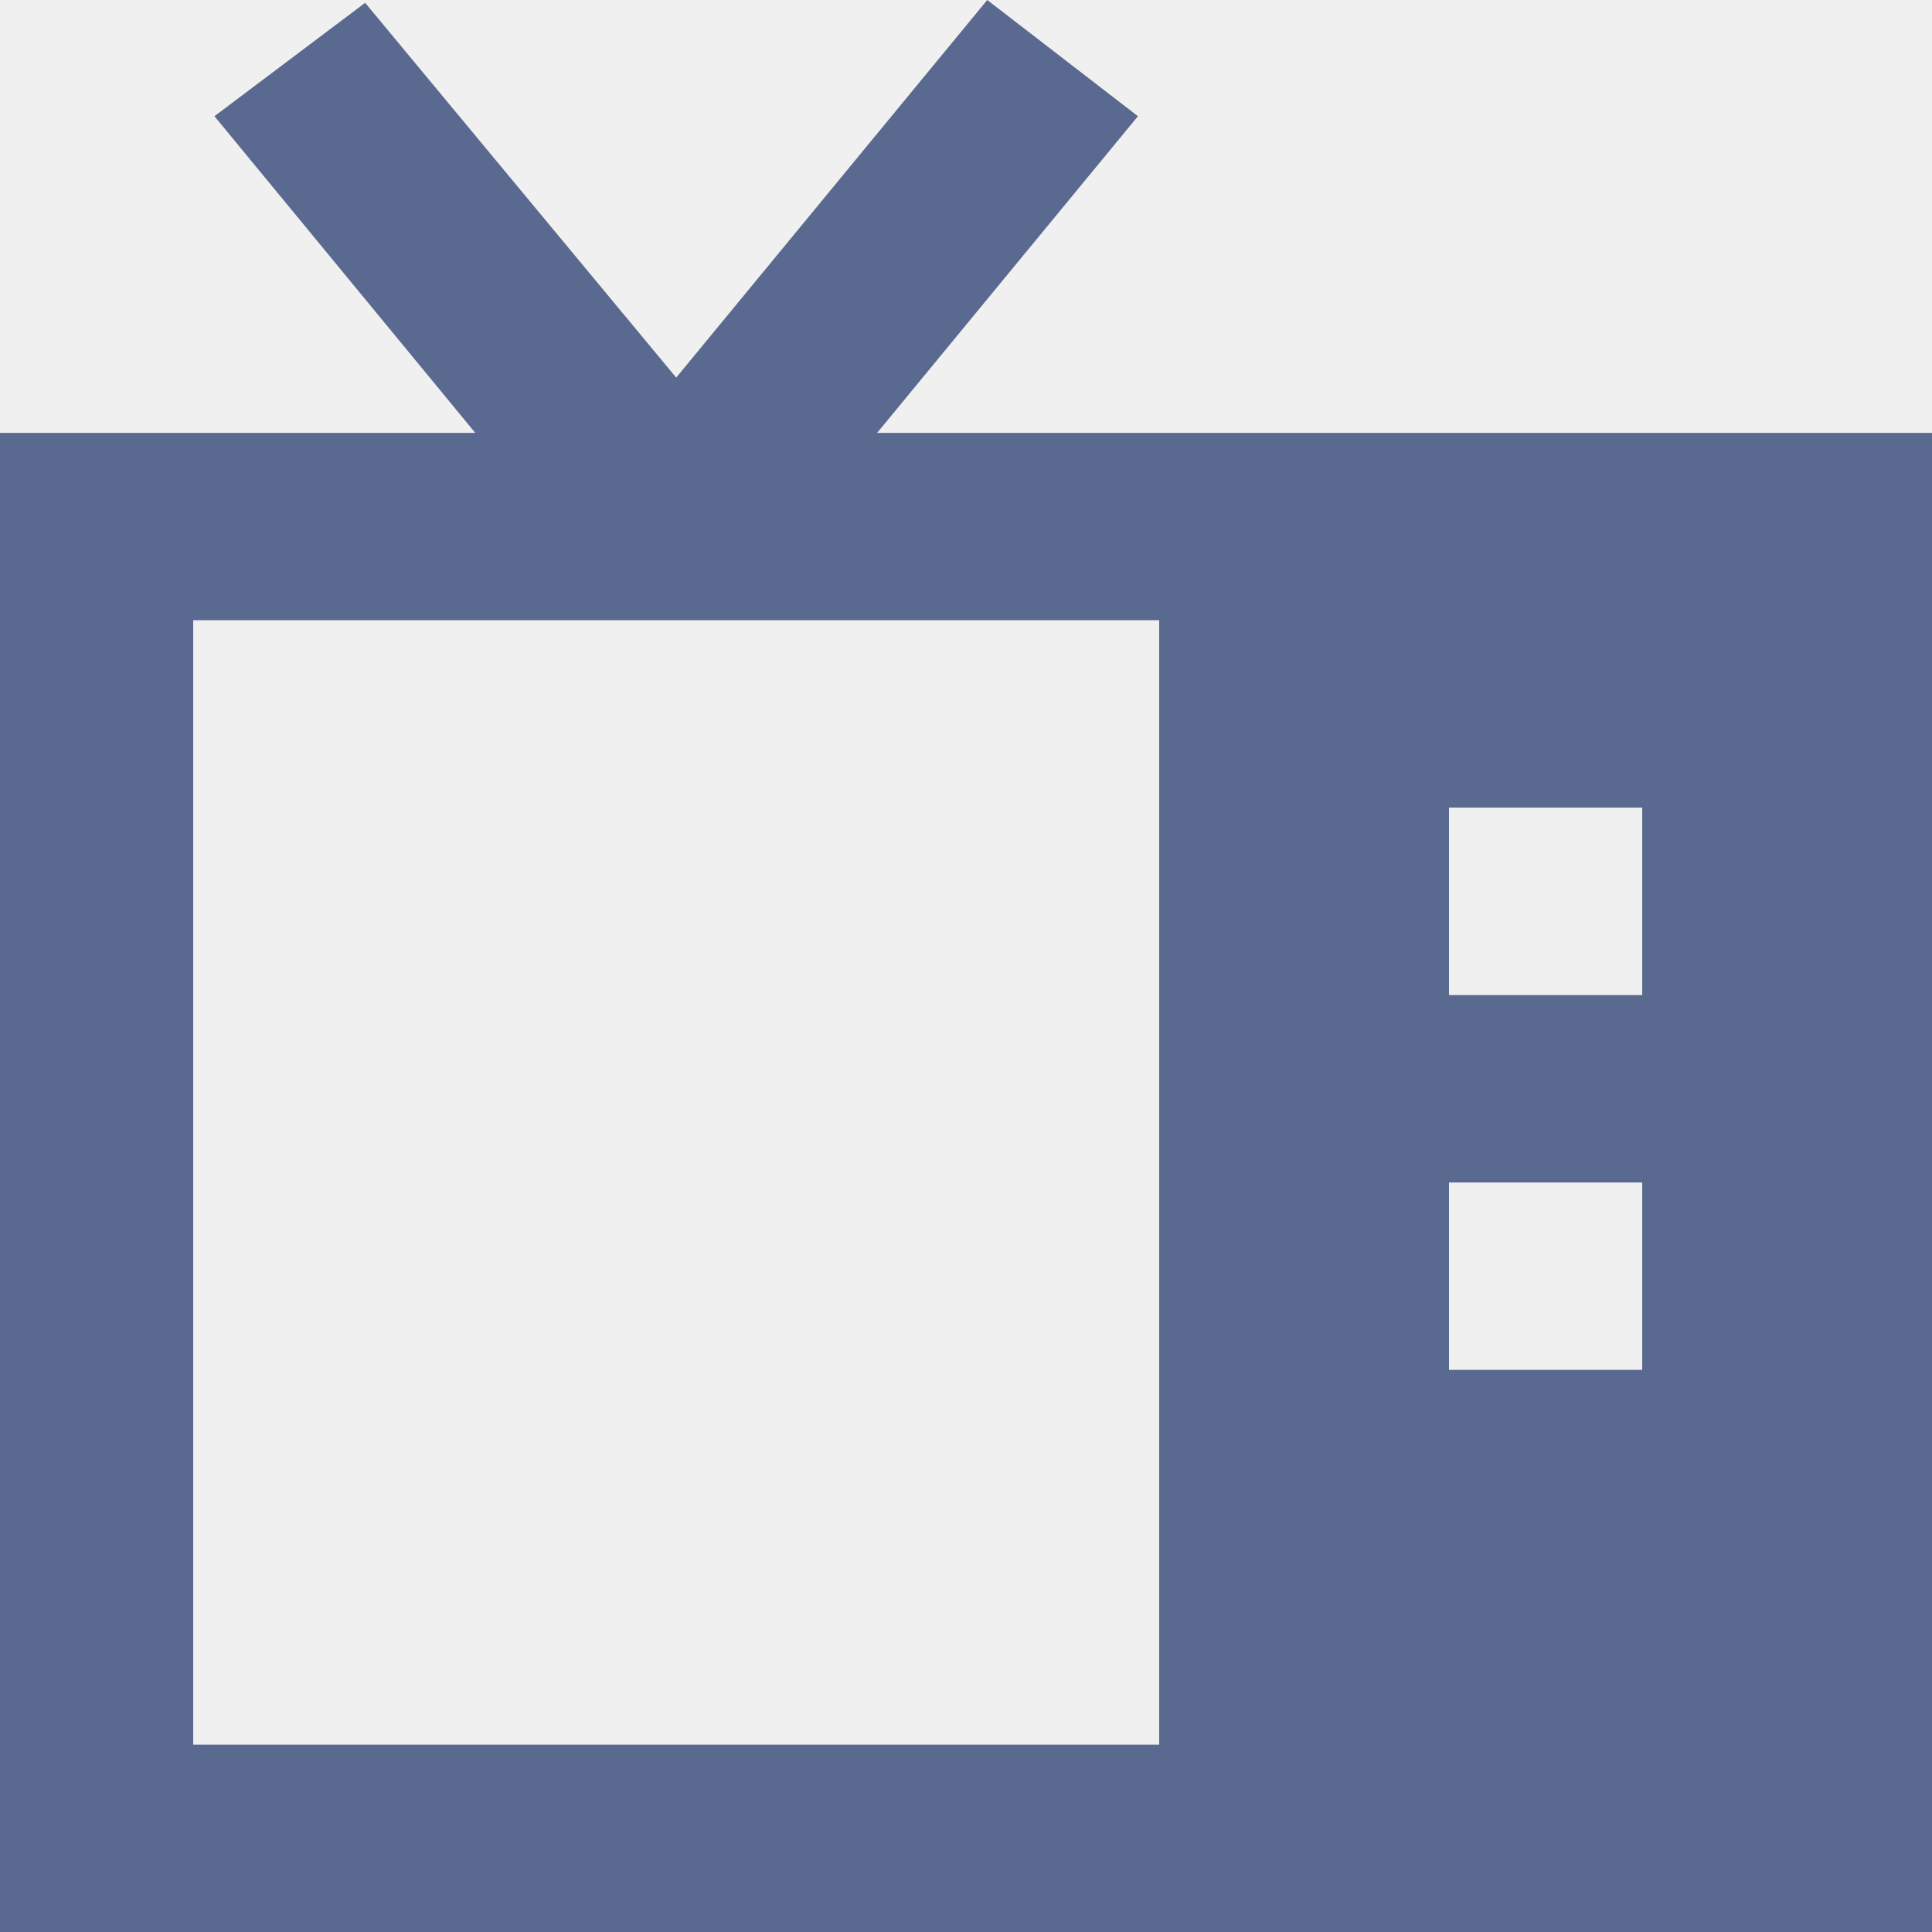
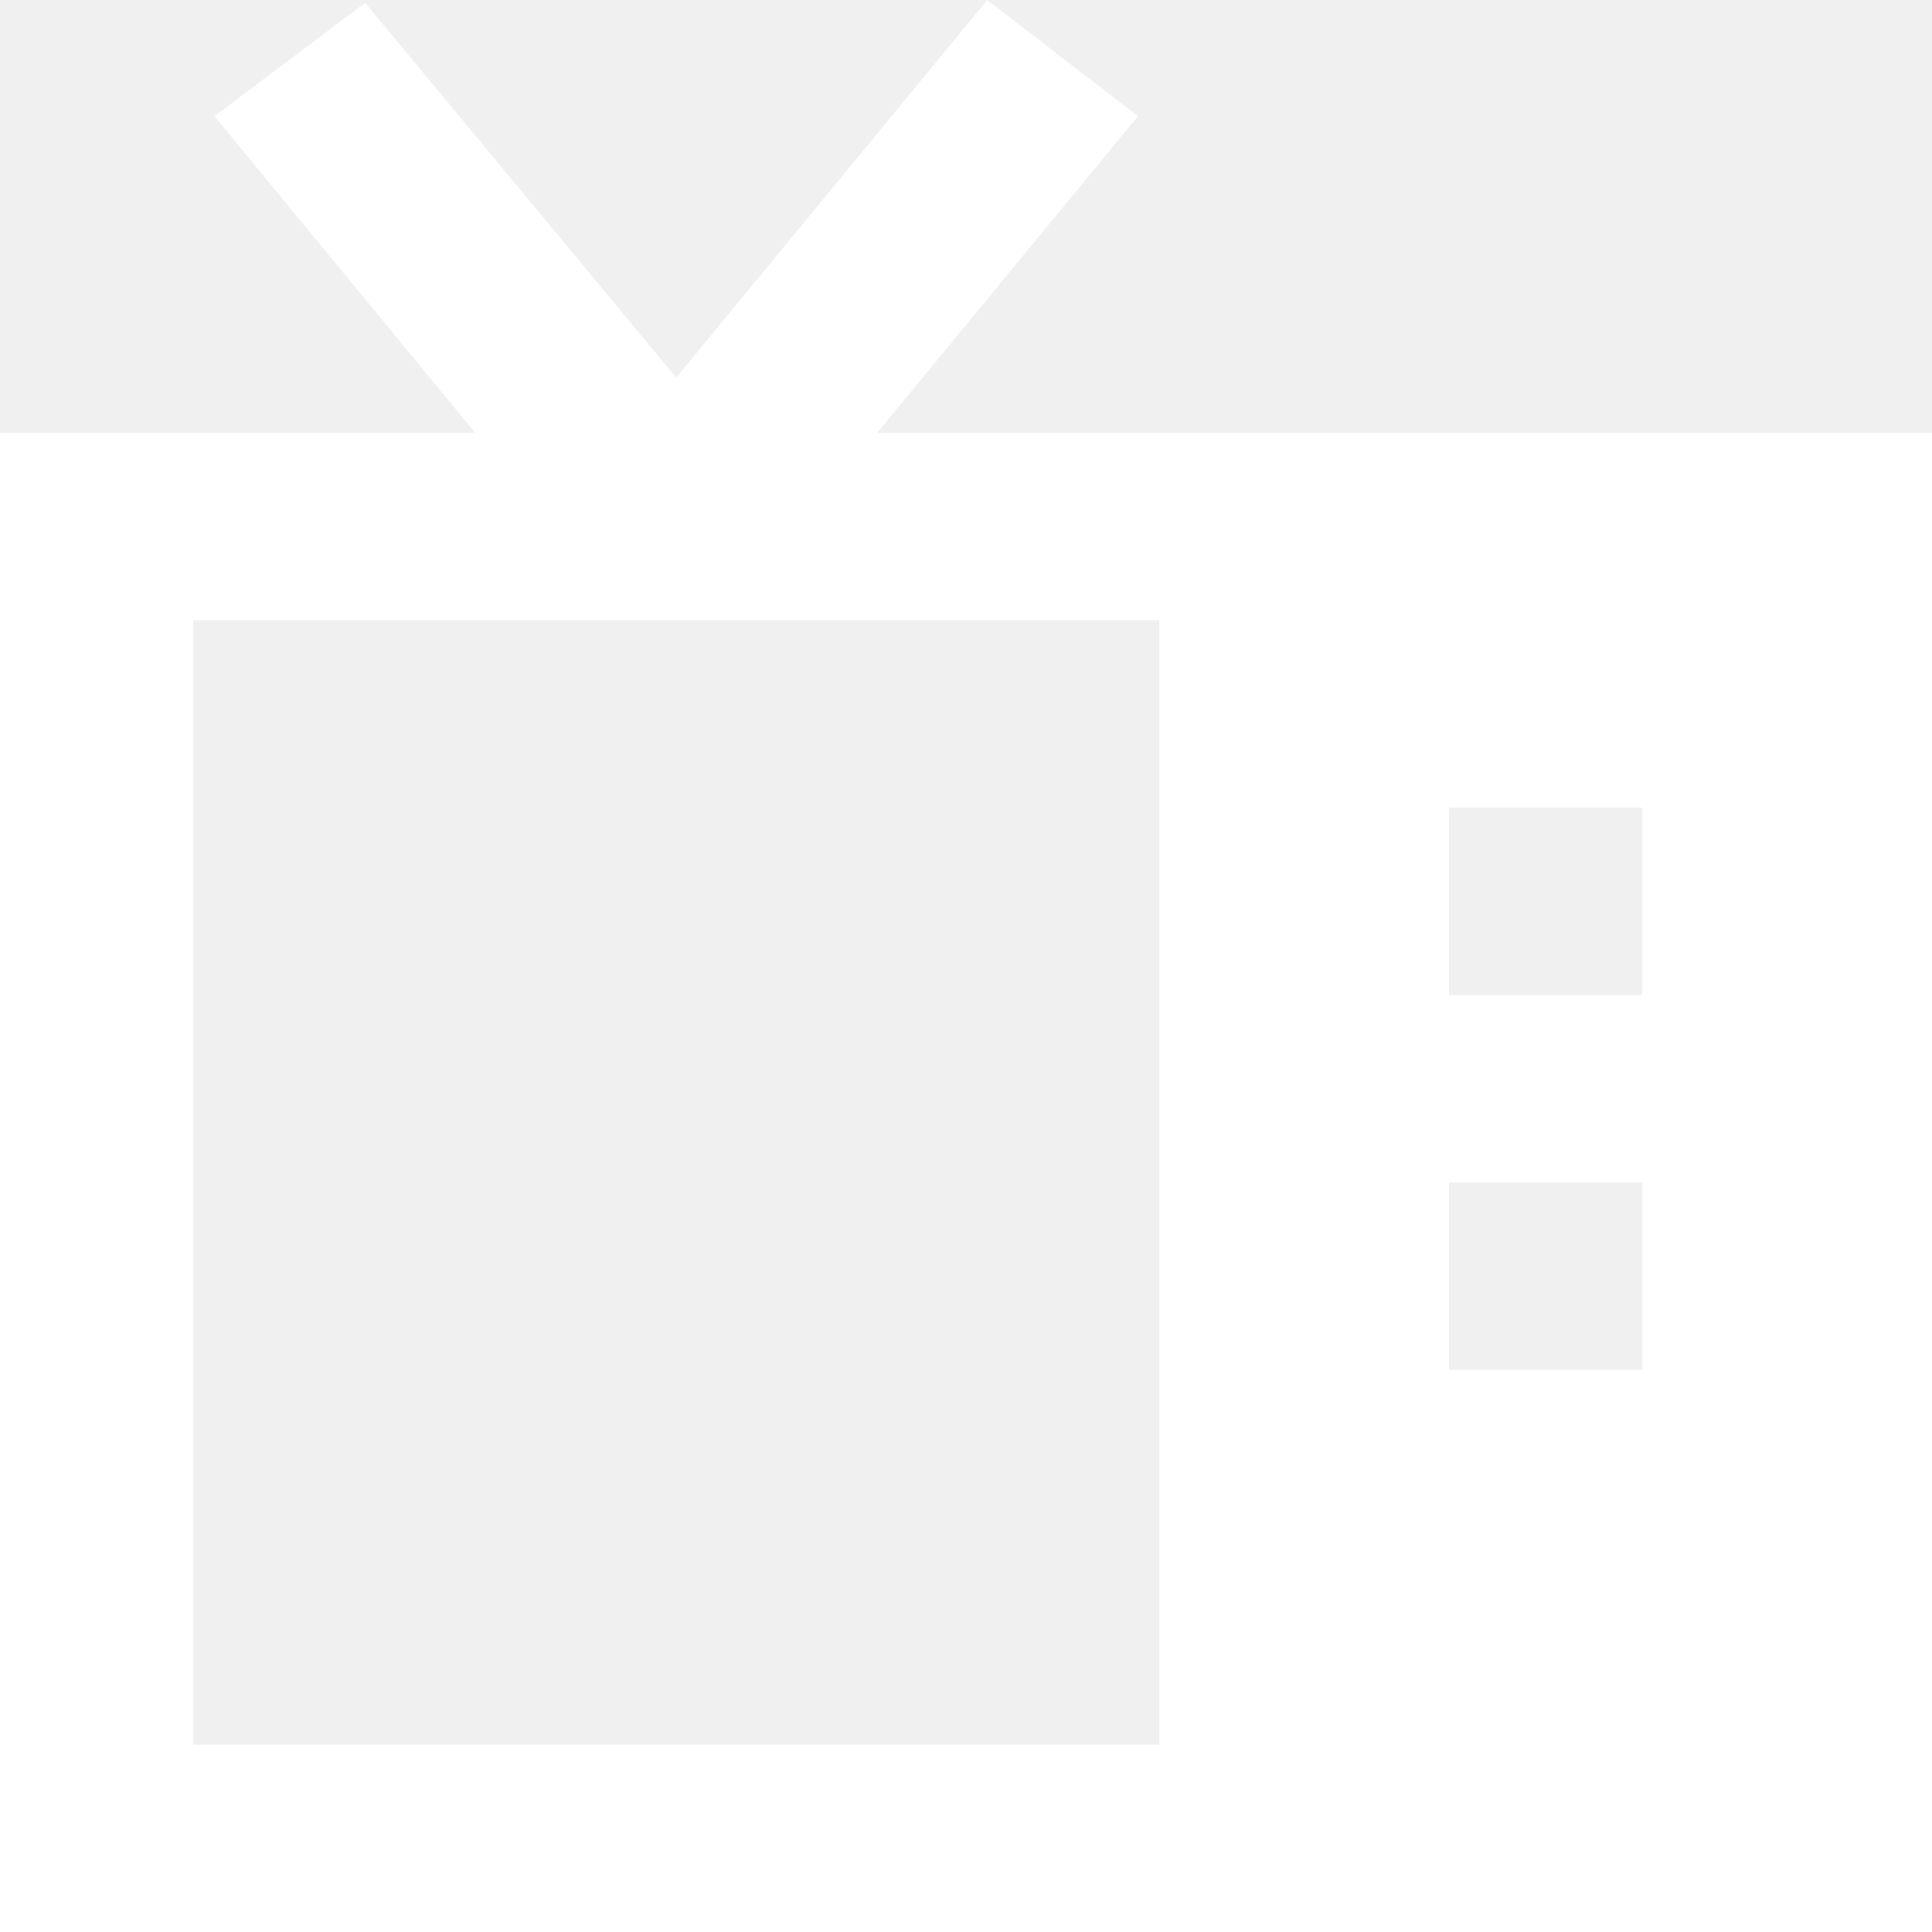
<svg xmlns="http://www.w3.org/2000/svg" width="20" height="20">
-   <path d="M20 4.481H9.08l2.7-3.278L10.22 0 7 3.909 3.78.029 2.22 1.203l2.7 3.278H0V20h20V4.481Zm-8 13.58H2V6.42h10v11.64Zm5-3.88h-2v-1.94h2v1.94Zm0-3.88h-2V8.36h2v1.94Z" fill="#5A698F" />
+   <path d="M20 4.481H9.08l2.7-3.278L10.22 0 7 3.909 3.78.029 2.22 1.203l2.7 3.278H0V20h20V4.481Zm-8 13.58H2V6.42h10v11.64Zm5-3.88h-2v-1.94h2v1.94Zm0-3.88h-2V8.36h2v1.94Z" fill="#ffffff" />
</svg>
